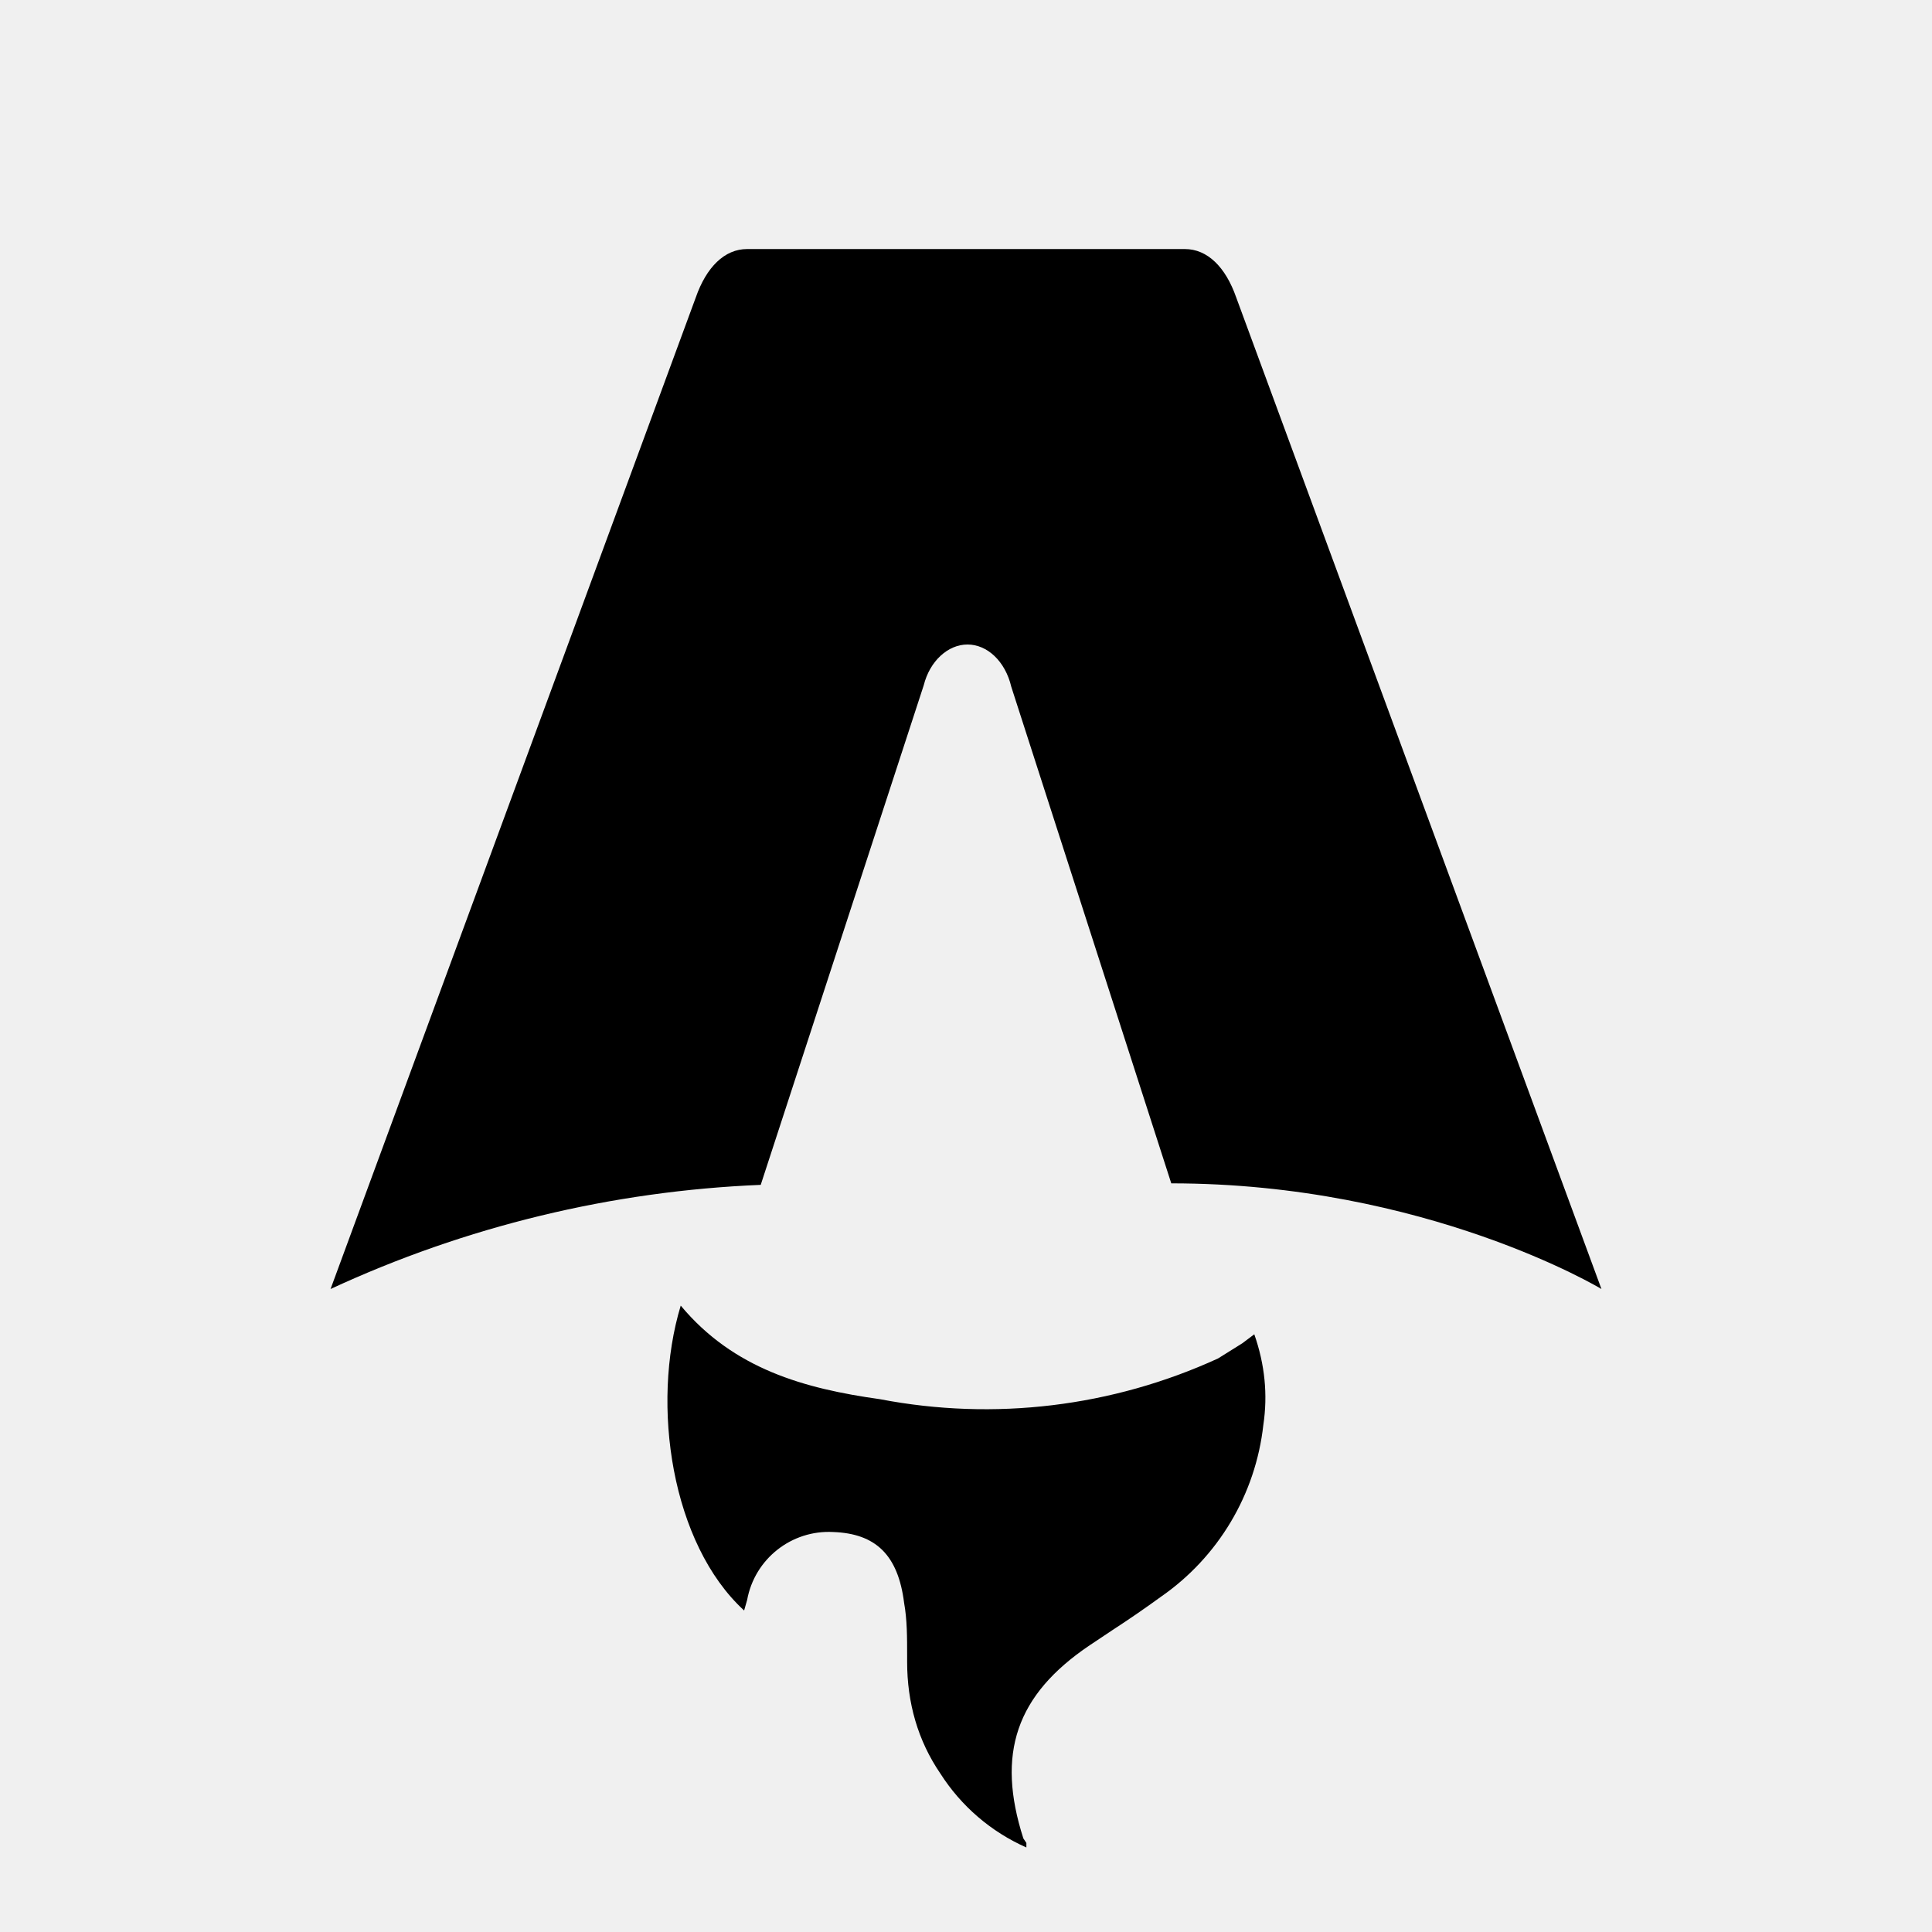
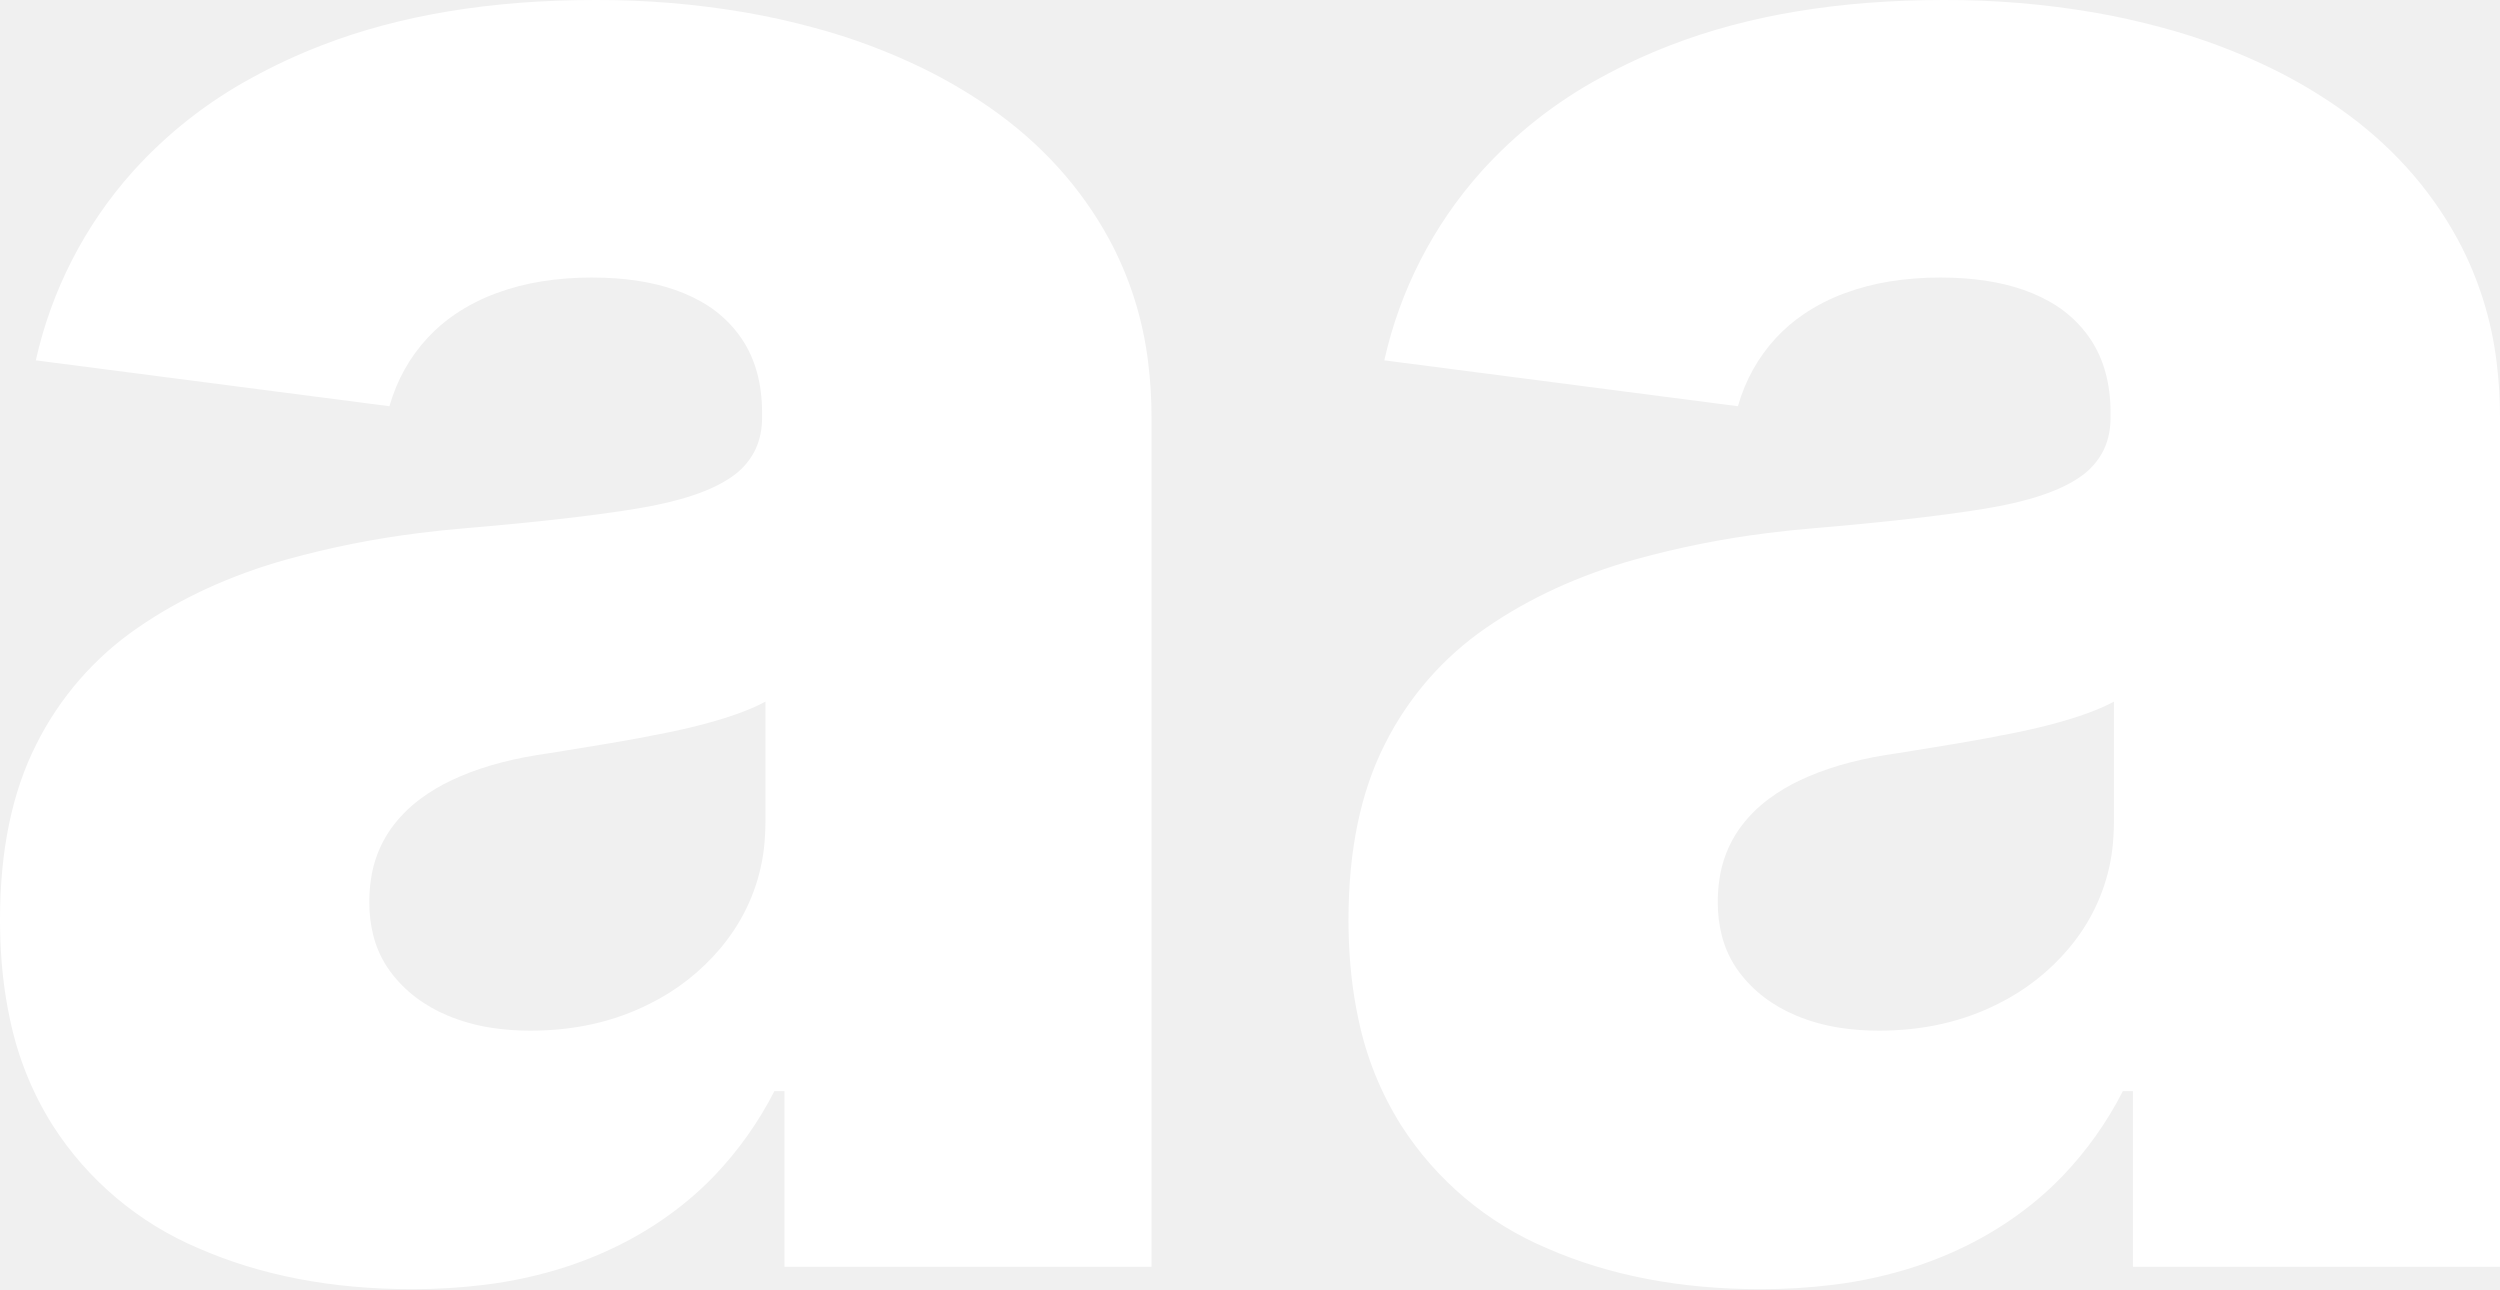
- <svg xmlns="http://www.w3.org/2000/svg" fill="none" viewBox="0 0 128 128">
-   <path d="M50.4 78.5a75.1 75.1 0 0 0-28.5 6.9l24.2-65.7c.7-2 1.9-3.2 3.4-3.2h29c1.5 0 2.7 1.2 3.4 3.2l24.2 65.7s-11.6-7-28.5-7L67 45.5c-.4-1.7-1.6-2.8-2.9-2.8-1.3 0-2.5 1.1-2.9 2.7L50.4 78.5Zm-1.1 28.2Zm-4.2-20.2c-2 6.6-.6 15.8 4.2 20.2a17.5 17.5 0 0 1 .2-.7 5.5 5.5 0 0 1 5.7-4.5c2.8.1 4.3 1.5 4.7 4.7.2 1.1.2 2.3.2 3.5v.4c0 2.7.7 5.2 2.2 7.4a13 13 0 0 0 5.7 4.9v-.3l-.2-.3c-1.8-5.6-.5-9.5 4.4-12.8l1.5-1a73 73 0 0 0 3.2-2.2 16 16 0 0 0 6.8-11.4c.3-2 .1-4-.6-6l-.8.6-1.6 1a37 37 0 0 1-22.4 2.7c-5-.7-9.7-2-13.2-6.2Z" />
-   <style>
-         path { fill: #000; }
-         @media (prefers-color-scheme: dark) {
-             path { fill: #FFF; }
-         }
-     </style>
+ <svg xmlns="http://www.w3.org/2000/svg" width="109.082" height="56.251" viewBox="0 0 109.082 56.251">
+   <g id="svgGroup" stroke-linecap="round" fill-rule="evenodd" font-size="9pt" stroke="#000000" stroke-width="0" fill="#ffffff" style="stroke:#000000;stroke-width:0;fill:#ffffff">
+     <path d="M 33.252 18.213 L 33.252 18.018 Q 33.252 16.113 32.373 14.795 A 5.182 5.182 0 0 0 30.57 13.148 A 6.665 6.665 0 0 0 29.834 12.793 Q 28.367 12.189 26.366 12.119 A 15.275 15.275 0 0 0 25.83 12.11 A 13.727 13.727 0 0 0 23.631 12.278 A 10.399 10.399 0 0 0 21.656 12.793 A 8.392 8.392 0 0 0 19.85 13.716 A 6.973 6.973 0 0 0 18.653 14.746 Q 17.481 16.016 16.992 17.725 L 1.563 15.723 A 18.339 18.339 0 0 1 5.786 7.495 A 19.516 19.516 0 0 1 11.005 3.386 A 24.962 24.962 0 0 1 14.038 1.978 Q 19.141 0 25.977 0 A 38.159 38.159 0 0 1 32.503 0.54 A 32.825 32.825 0 0 1 35.474 1.197 A 26.629 26.629 0 0 1 40.334 3.013 A 22.224 22.224 0 0 1 43.213 4.712 Q 46.533 7.031 48.389 10.425 A 15.097 15.097 0 0 1 50.098 15.82 A 19.001 19.001 0 0 1 50.244 18.213 L 50.244 55.274 L 34.229 55.274 L 34.229 47.608 L 33.789 47.608 A 15.65 15.65 0 0 1 31.155 51.317 A 14.326 14.326 0 0 1 30.054 52.344 Q 27.783 54.248 24.781 55.249 A 19.037 19.037 0 0 1 21.147 56.059 A 25.292 25.292 0 0 1 17.969 56.25 Q 12.744 56.25 8.667 54.468 A 14.04 14.04 0 0 1 2.295 49.097 A 14.012 14.012 0 0 1 0.443 44.513 Q 0.035 42.655 0.003 40.504 A 24.715 24.715 0 0 1 0 40.137 Q 0 35.596 1.587 32.471 A 13.474 13.474 0 0 1 6.006 27.393 Q 8.838 25.44 12.5 24.414 A 40.188 40.188 0 0 1 18.268 23.261 A 46.28 46.28 0 0 1 20.313 23.047 A 166.314 166.314 0 0 0 22.519 22.847 Q 25.218 22.584 27.166 22.29 A 49.763 49.763 0 0 0 27.783 22.193 Q 30.615 21.729 31.934 20.801 A 3.062 3.062 0 0 0 32.902 19.73 Q 33.214 19.141 33.248 18.398 A 4.03 4.03 0 0 0 33.252 18.213 Z M 92.09 18.213 L 92.09 18.018 Q 92.09 16.113 91.211 14.795 A 5.182 5.182 0 0 0 89.407 13.148 A 6.665 6.665 0 0 0 88.672 12.793 Q 87.205 12.189 85.204 12.119 A 15.275 15.275 0 0 0 84.668 12.11 A 13.727 13.727 0 0 0 82.469 12.278 A 10.399 10.399 0 0 0 80.493 12.793 A 8.392 8.392 0 0 0 78.688 13.716 A 6.973 6.973 0 0 0 77.49 14.746 Q 76.319 16.016 75.83 17.725 L 60.401 15.723 A 18.339 18.339 0 0 1 64.624 7.495 A 19.516 19.516 0 0 1 69.843 3.386 A 24.962 24.962 0 0 1 72.876 1.978 Q 77.979 0 84.815 0 A 38.159 38.159 0 0 1 91.341 0.54 A 32.825 32.825 0 0 1 94.312 1.197 A 26.629 26.629 0 0 1 99.172 3.013 A 22.224 22.224 0 0 1 102.051 4.712 Q 105.371 7.031 107.227 10.425 A 15.097 15.097 0 0 1 108.936 15.82 A 19.001 19.001 0 0 1 109.082 18.213 L 109.082 55.274 L 93.067 55.274 L 93.067 47.608 L 92.627 47.608 A 15.65 15.65 0 0 1 89.993 51.317 A 14.326 14.326 0 0 1 88.892 52.344 Q 86.621 54.248 83.618 55.249 A 19.037 19.037 0 0 1 79.985 56.059 A 25.292 25.292 0 0 1 76.807 56.25 Q 71.582 56.25 67.505 54.468 A 14.04 14.04 0 0 1 61.133 49.097 A 14.012 14.012 0 0 1 59.281 44.513 Q 58.873 42.655 58.841 40.504 A 24.715 24.715 0 0 1 58.838 40.137 Q 58.838 35.596 60.425 32.471 A 13.474 13.474 0 0 1 64.844 27.393 Q 67.676 25.44 71.338 24.414 A 40.188 40.188 0 0 1 77.106 23.261 A 46.28 46.28 0 0 1 79.151 23.047 A 166.314 166.314 0 0 0 81.357 22.847 Q 84.056 22.584 86.004 22.29 A 49.763 49.763 0 0 0 86.621 22.193 Q 89.453 21.729 90.772 20.801 A 3.062 3.062 0 0 0 91.74 19.73 Q 92.052 19.141 92.086 18.398 A 4.03 4.03 0 0 0 92.09 18.213 Z M 33.399 35.84 L 33.399 30.615 A 7.936 7.936 0 0 1 32.743 30.925 Q 32.416 31.062 32.039 31.193 A 15.434 15.434 0 0 1 31.568 31.348 Q 30.469 31.69 29.151 31.958 Q 27.832 32.227 26.514 32.447 A 408.454 408.454 0 0 1 24.591 32.762 A 362.931 362.931 0 0 1 23.975 32.862 Q 21.749 33.167 20.108 33.863 A 10.404 10.404 0 0 0 19.727 34.033 A 7.983 7.983 0 0 0 18.348 34.853 A 5.907 5.907 0 0 0 17.041 36.182 A 5.058 5.058 0 0 0 16.179 38.408 A 6.652 6.652 0 0 0 16.114 39.356 A 5.84 5.84 0 0 0 16.291 40.829 A 4.515 4.515 0 0 0 17.041 42.407 Q 17.969 43.653 19.531 44.312 A 8.155 8.155 0 0 0 21.444 44.845 A 10.968 10.968 0 0 0 23.145 44.971 Q 26.026 44.971 28.345 43.799 A 9.605 9.605 0 0 0 31.437 41.373 A 9.303 9.303 0 0 0 32.031 40.576 A 8.174 8.174 0 0 0 33.377 36.502 A 10.108 10.108 0 0 0 33.399 35.84 Z M 92.237 35.84 L 92.237 30.615 A 7.936 7.936 0 0 1 91.581 30.925 Q 91.254 31.062 90.877 31.193 A 15.434 15.434 0 0 1 90.406 31.348 Q 89.307 31.69 87.989 31.958 Q 86.67 32.227 85.352 32.447 A 408.454 408.454 0 0 1 83.429 32.762 A 362.931 362.931 0 0 1 82.813 32.862 Q 80.587 33.167 78.946 33.863 A 10.404 10.404 0 0 0 78.565 34.033 A 7.983 7.983 0 0 0 77.185 34.853 A 5.907 5.907 0 0 0 75.879 36.182 A 5.058 5.058 0 0 0 75.017 38.408 A 6.652 6.652 0 0 0 74.951 39.356 A 5.84 5.84 0 0 0 75.129 40.829 A 4.515 4.515 0 0 0 75.879 42.407 Q 76.807 43.653 78.369 44.312 A 8.155 8.155 0 0 0 80.282 44.845 A 10.968 10.968 0 0 0 81.983 44.971 Q 84.864 44.971 87.183 43.799 A 9.605 9.605 0 0 0 90.275 41.373 A 9.303 9.303 0 0 0 90.869 40.576 A 8.174 8.174 0 0 0 92.215 36.502 A 10.108 10.108 0 0 0 92.237 35.84 Z" vector-effect="non-scaling-stroke" />
+   </g>
</svg>
